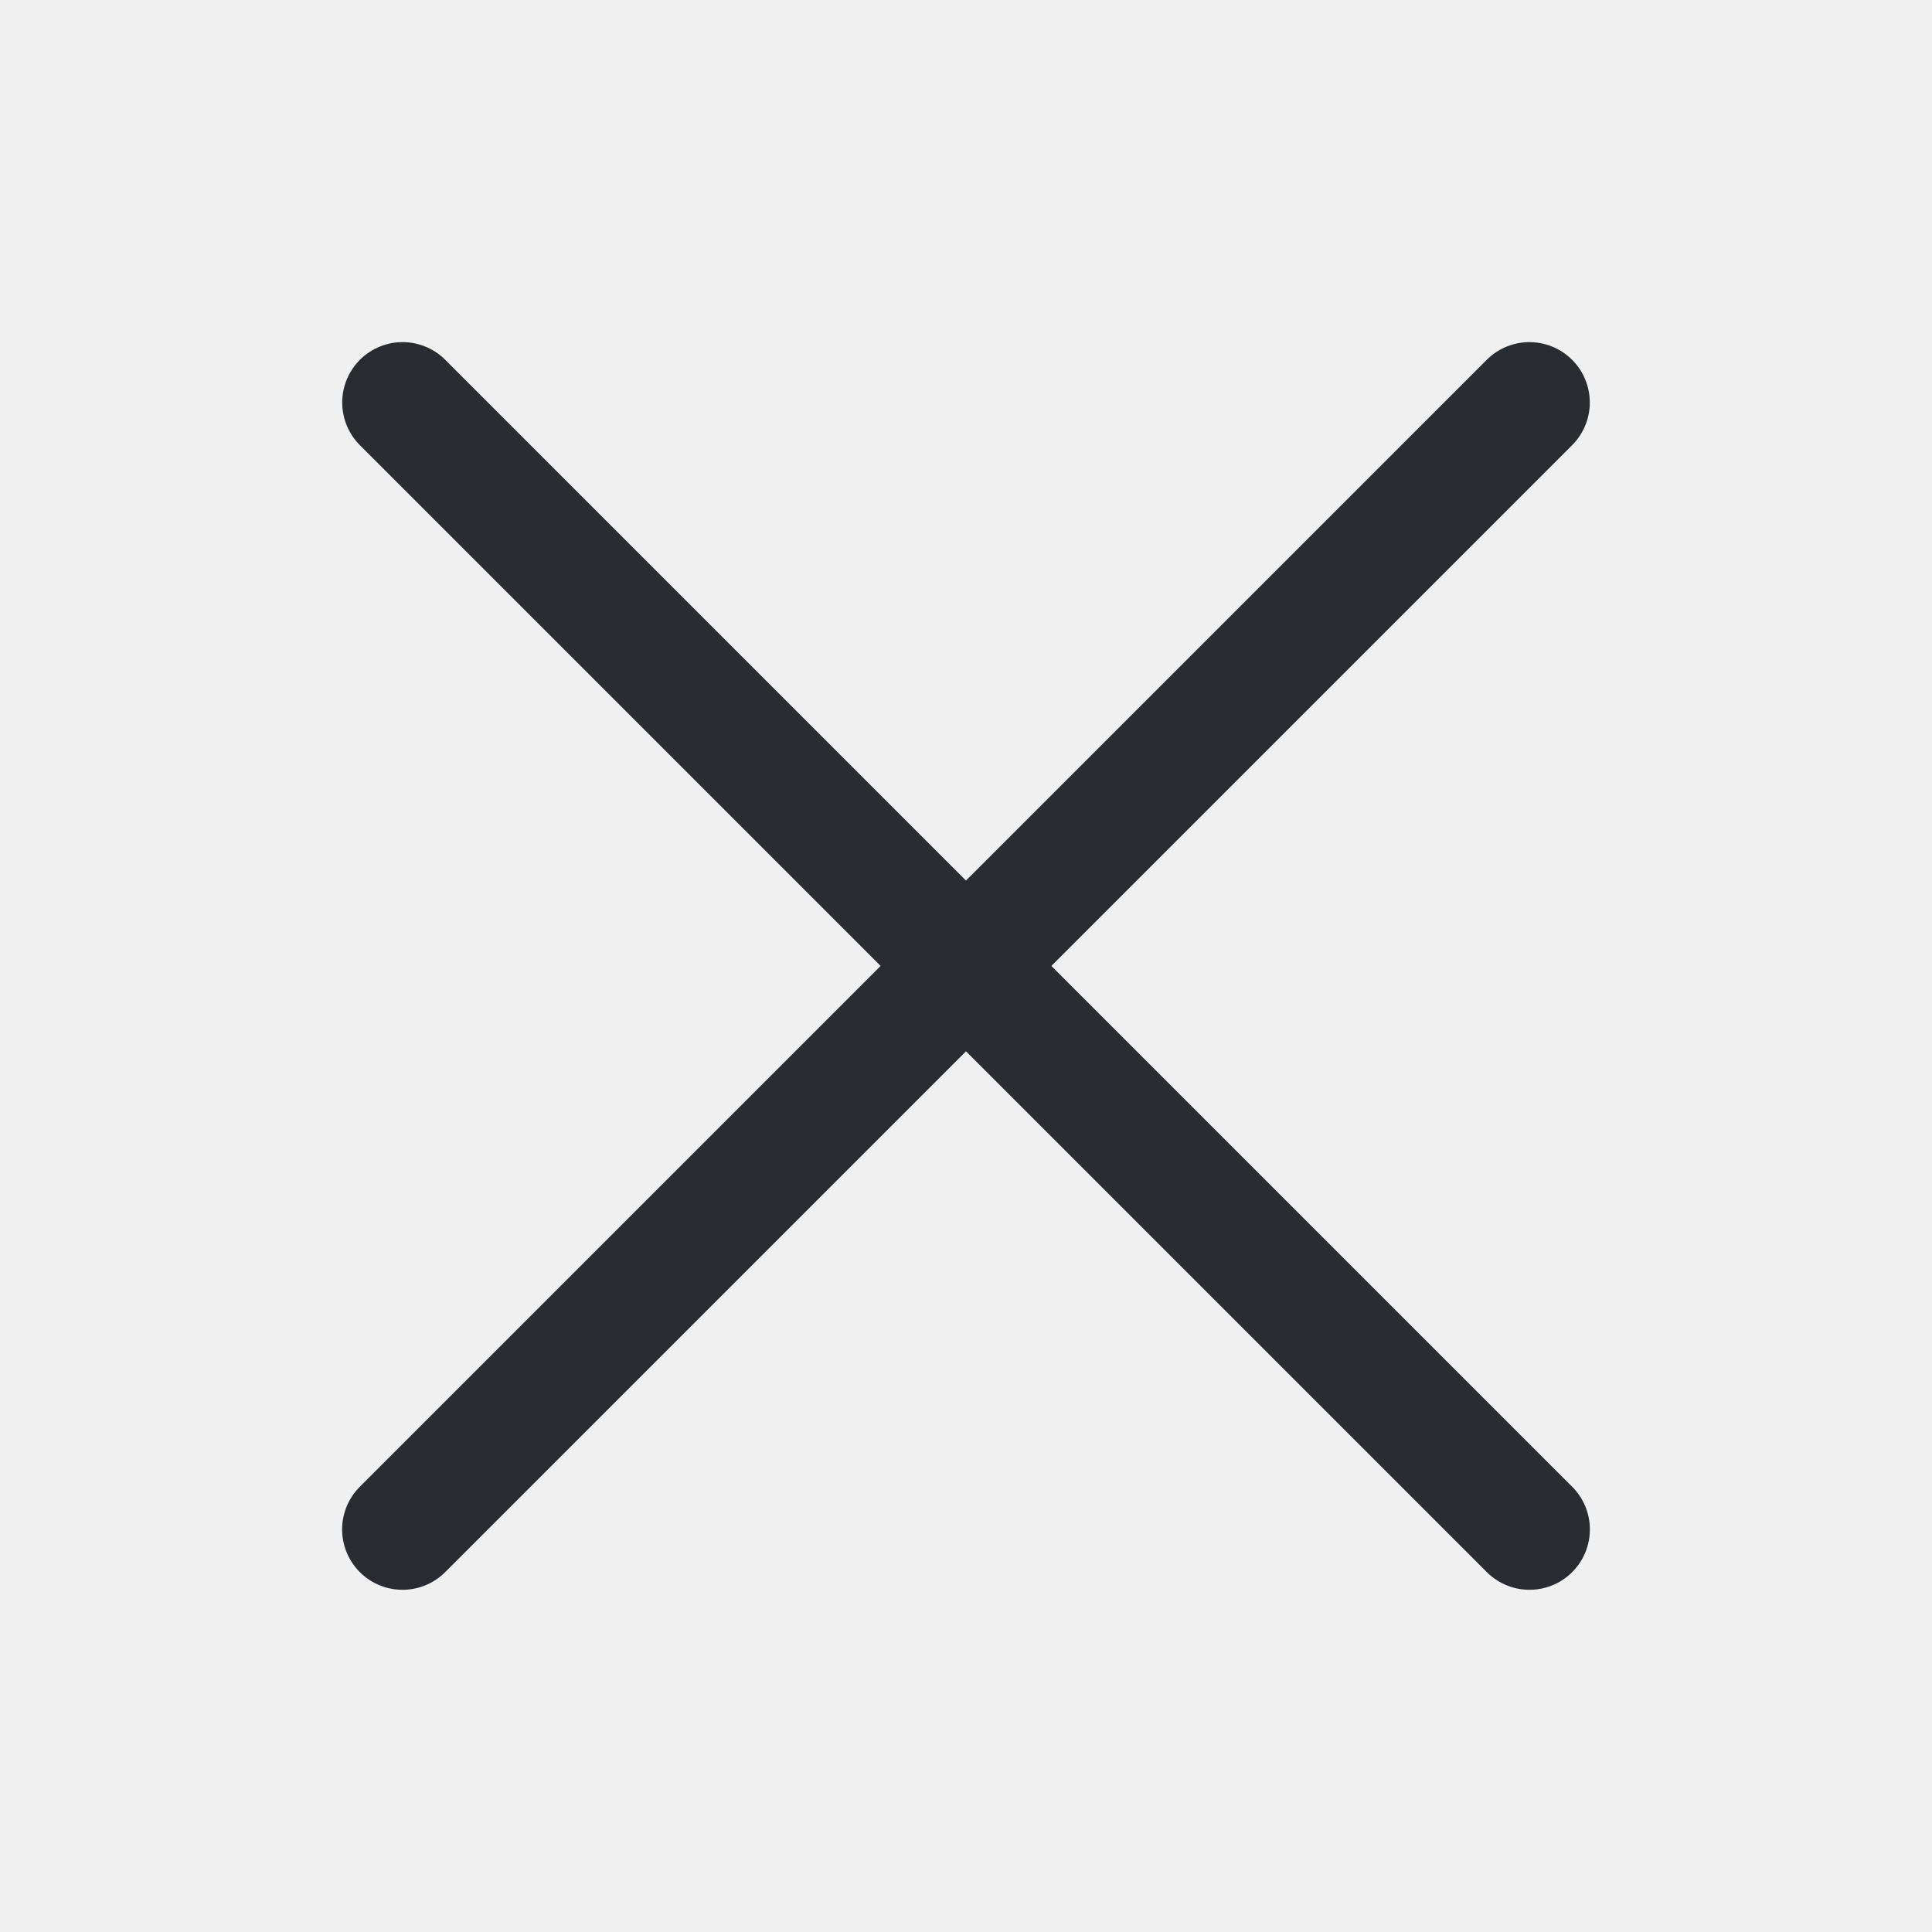
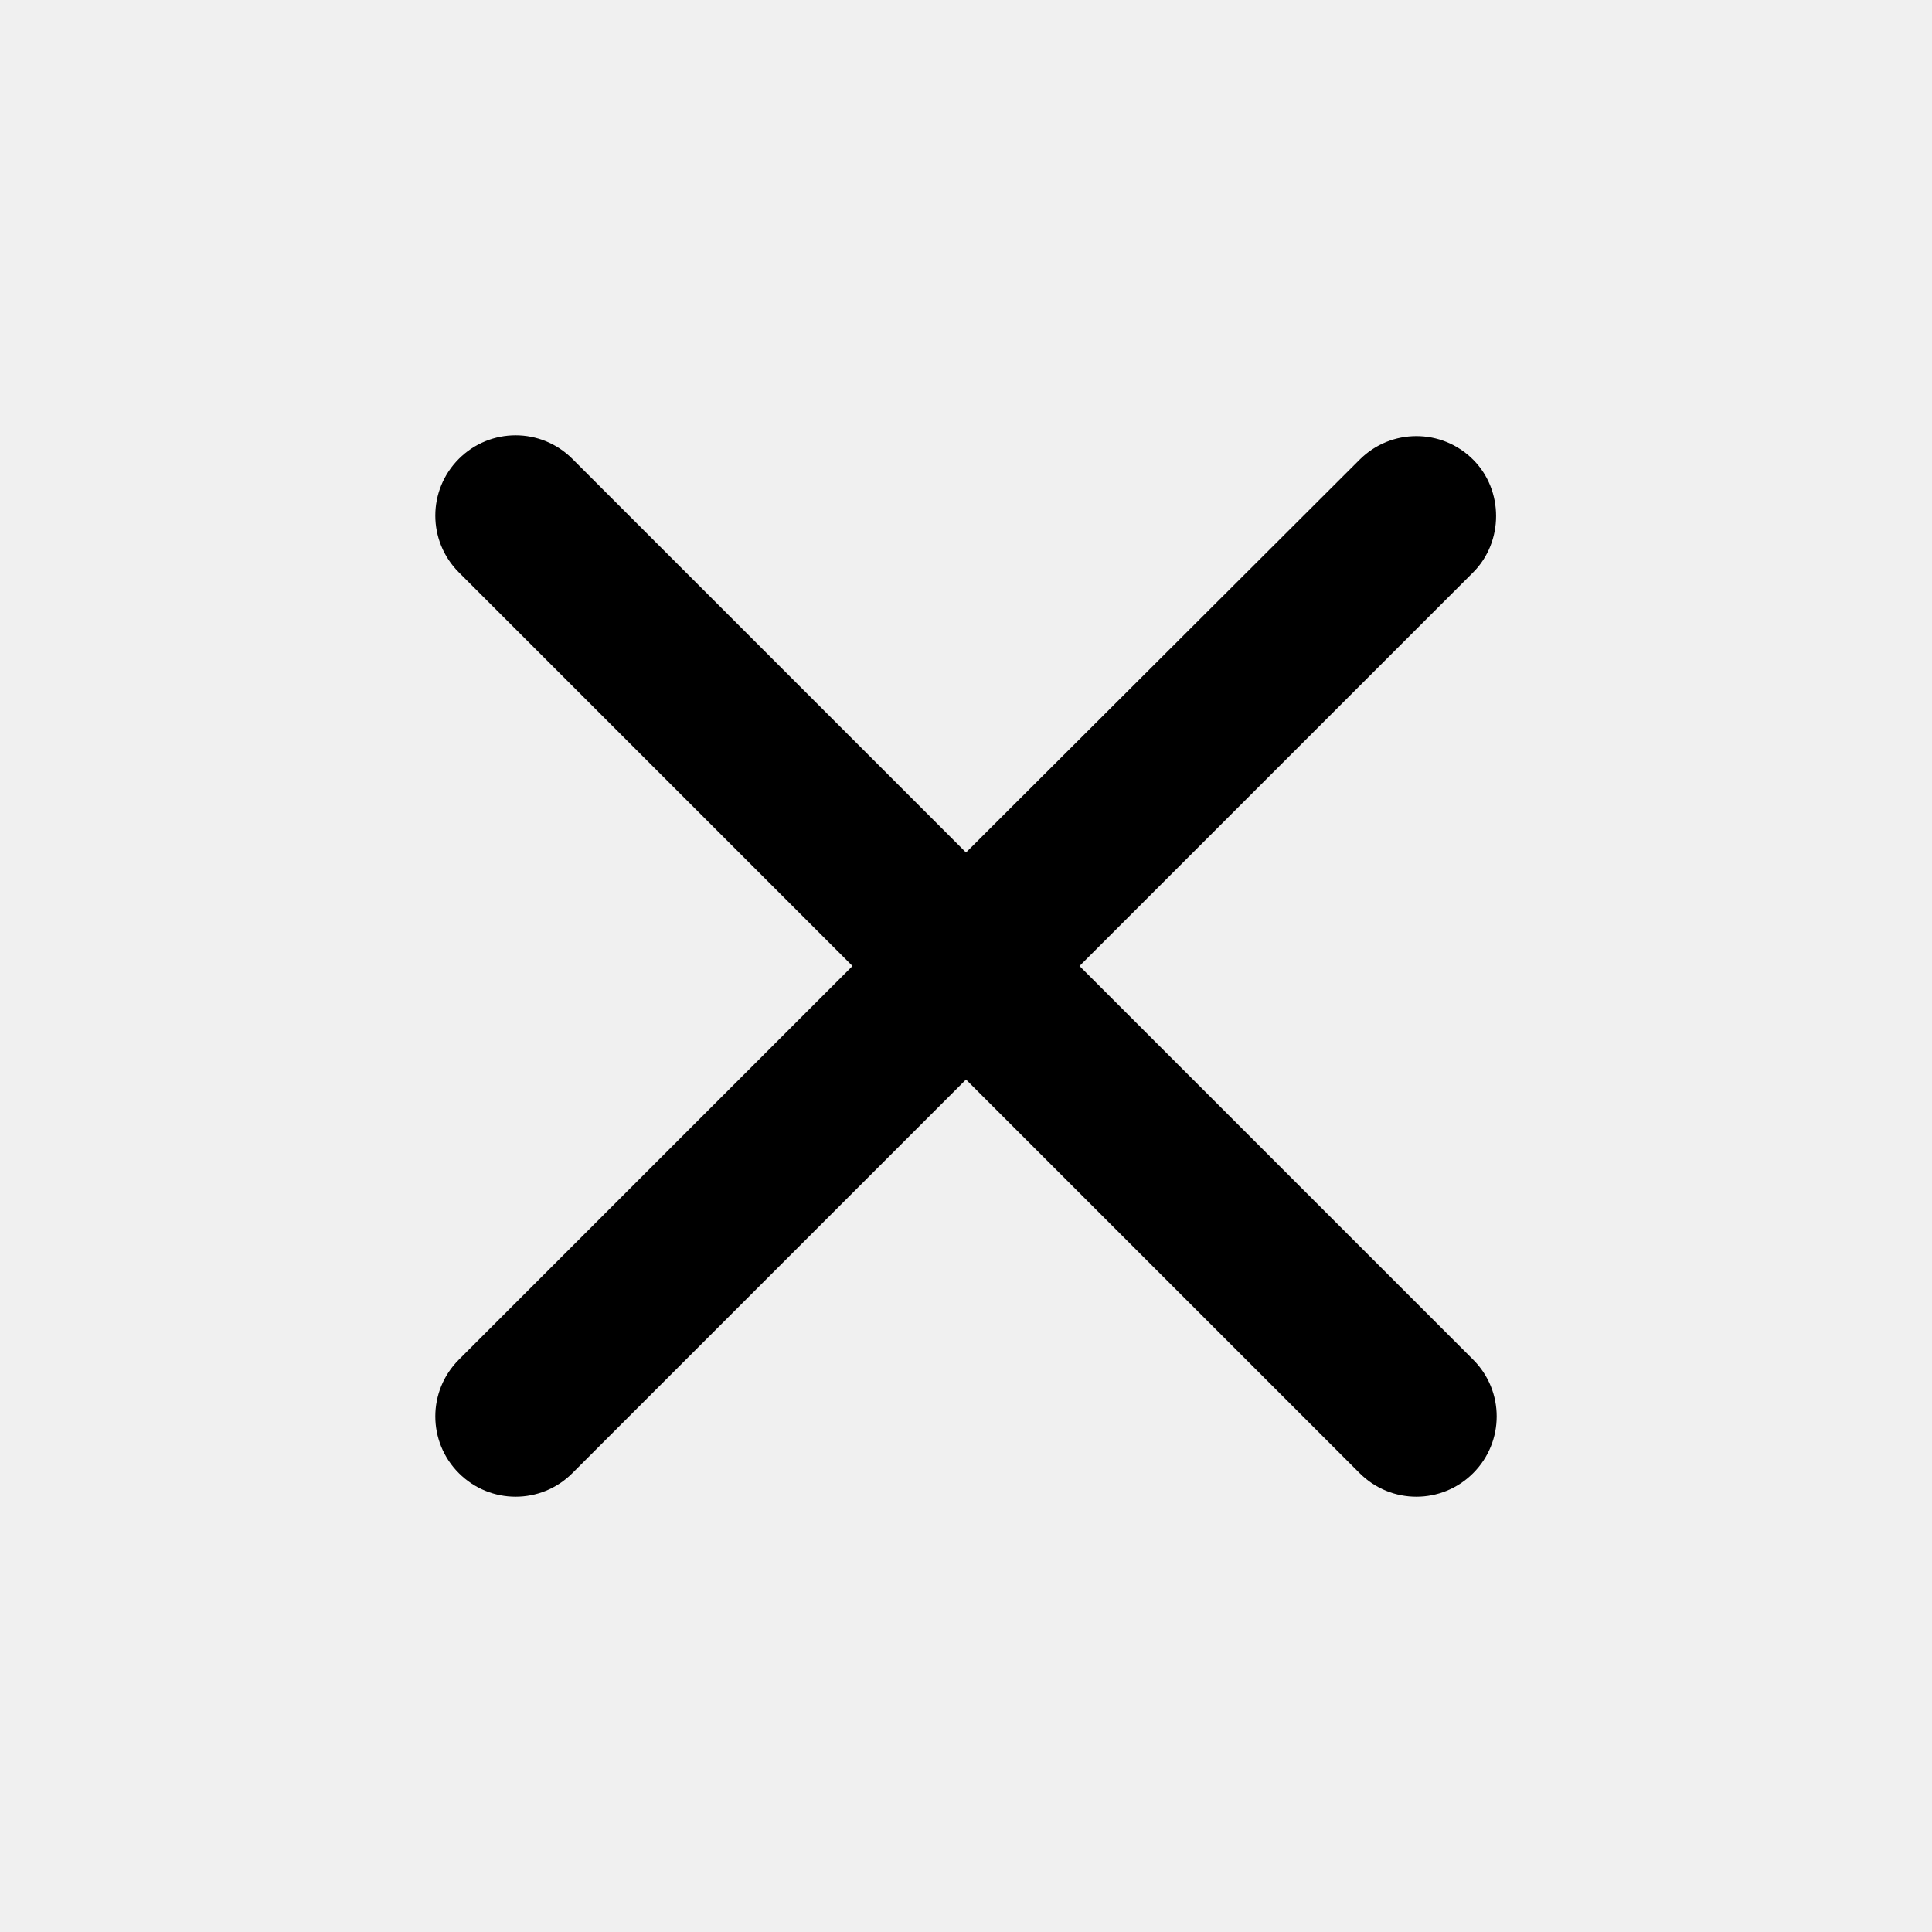
<svg xmlns="http://www.w3.org/2000/svg" width="24" height="24" viewBox="0 0 24 24" fill="none">
-   <path d="M5.001 5L19 18.999" stroke="#292D32" stroke-width="1.5" stroke-linecap="round" stroke-linejoin="round" />
-   <path d="M5 18.999L18.999 5" stroke="#292D32" stroke-width="1.5" stroke-linecap="round" stroke-linejoin="round" />
+   <g clip-path="url(#clip0_17_18087-213106)">
+     <path d="M18.3 5.71C17.91 5.32 17.28 5.32 16.89 5.71L12 10.59L7.11 5.7C6.72 5.31 6.09 5.31 5.7 5.7C5.31 6.09 5.31 6.72 5.7 7.11L10.59 12L5.7 16.89C5.31 17.28 5.31 17.91 5.7 18.3C6.09 18.69 6.72 18.69 7.11 18.3L12 13.41L16.89 18.3C17.28 18.69 17.91 18.69 18.3 18.3C18.69 17.91 18.69 17.28 18.3 16.89L13.41 12L18.3 7.11C18.68 6.73 18.68 6.09 18.3 5.71Z" fill="#000" />
+   </g>
+   <defs>
+     <clipPath id="clip0_17_18087-213106">
+       <rect width="24" height="24" fill="white" />
+     </clipPath>
+   </defs>
</svg>
